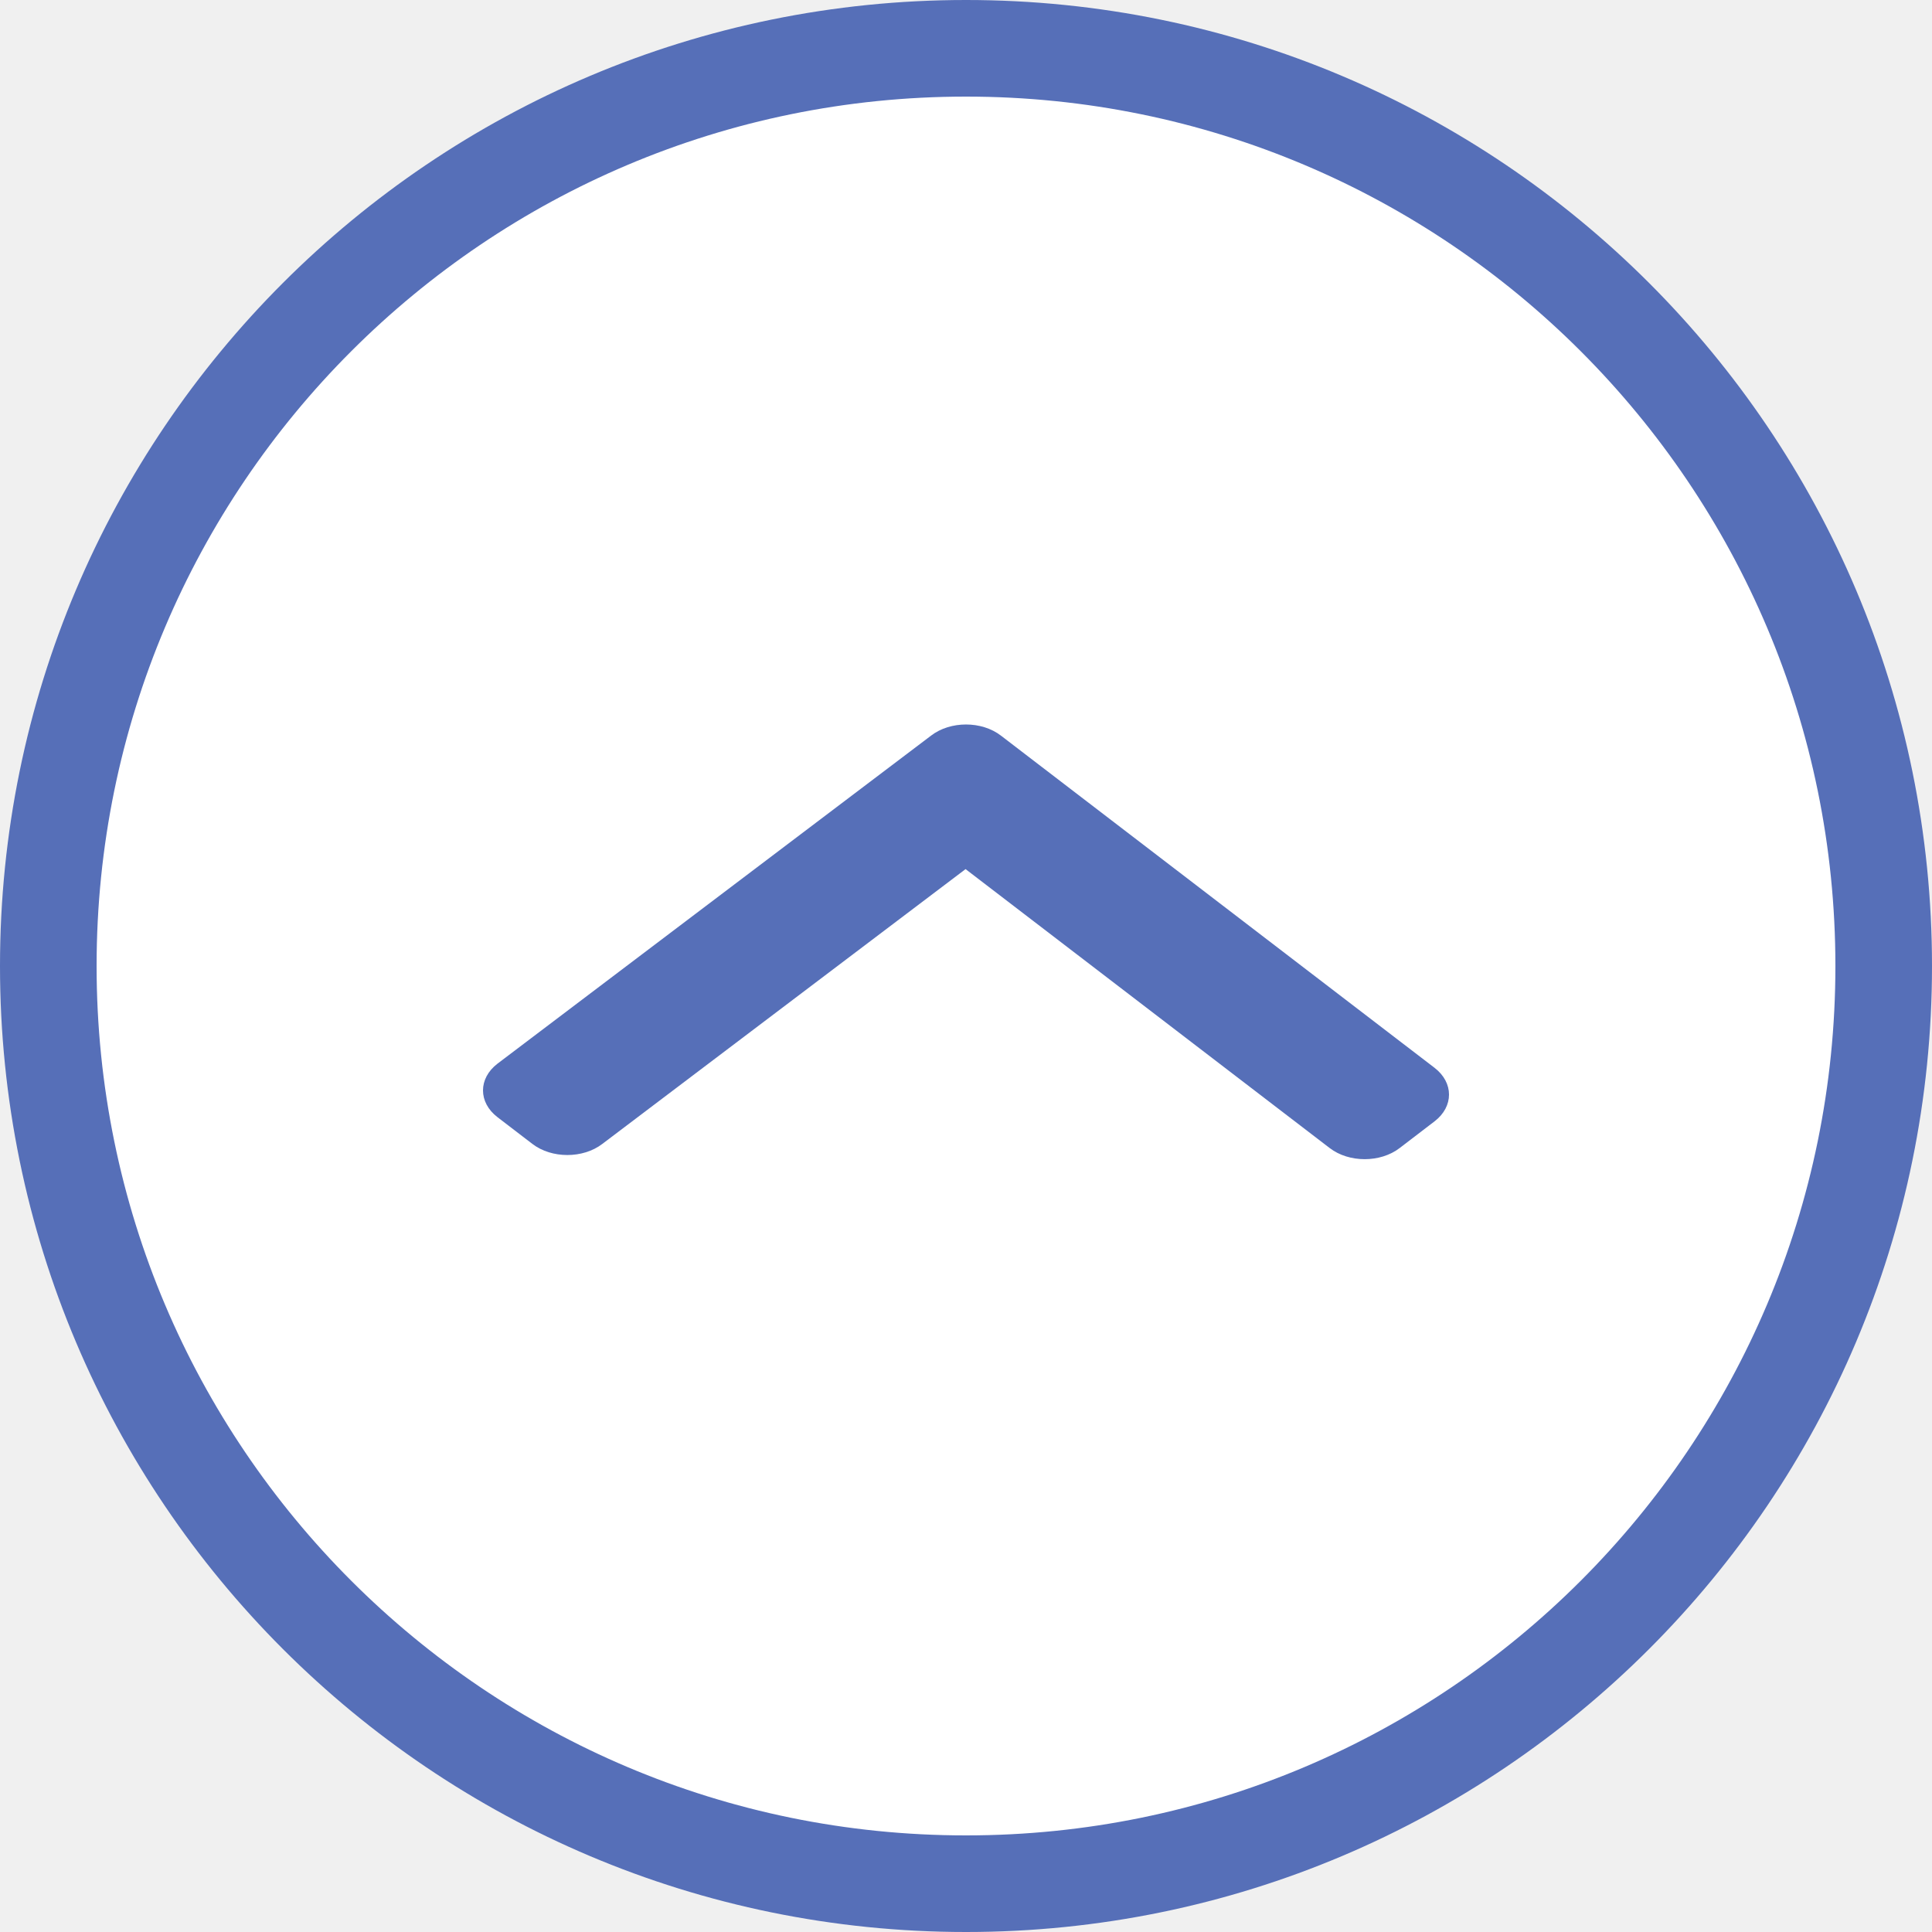
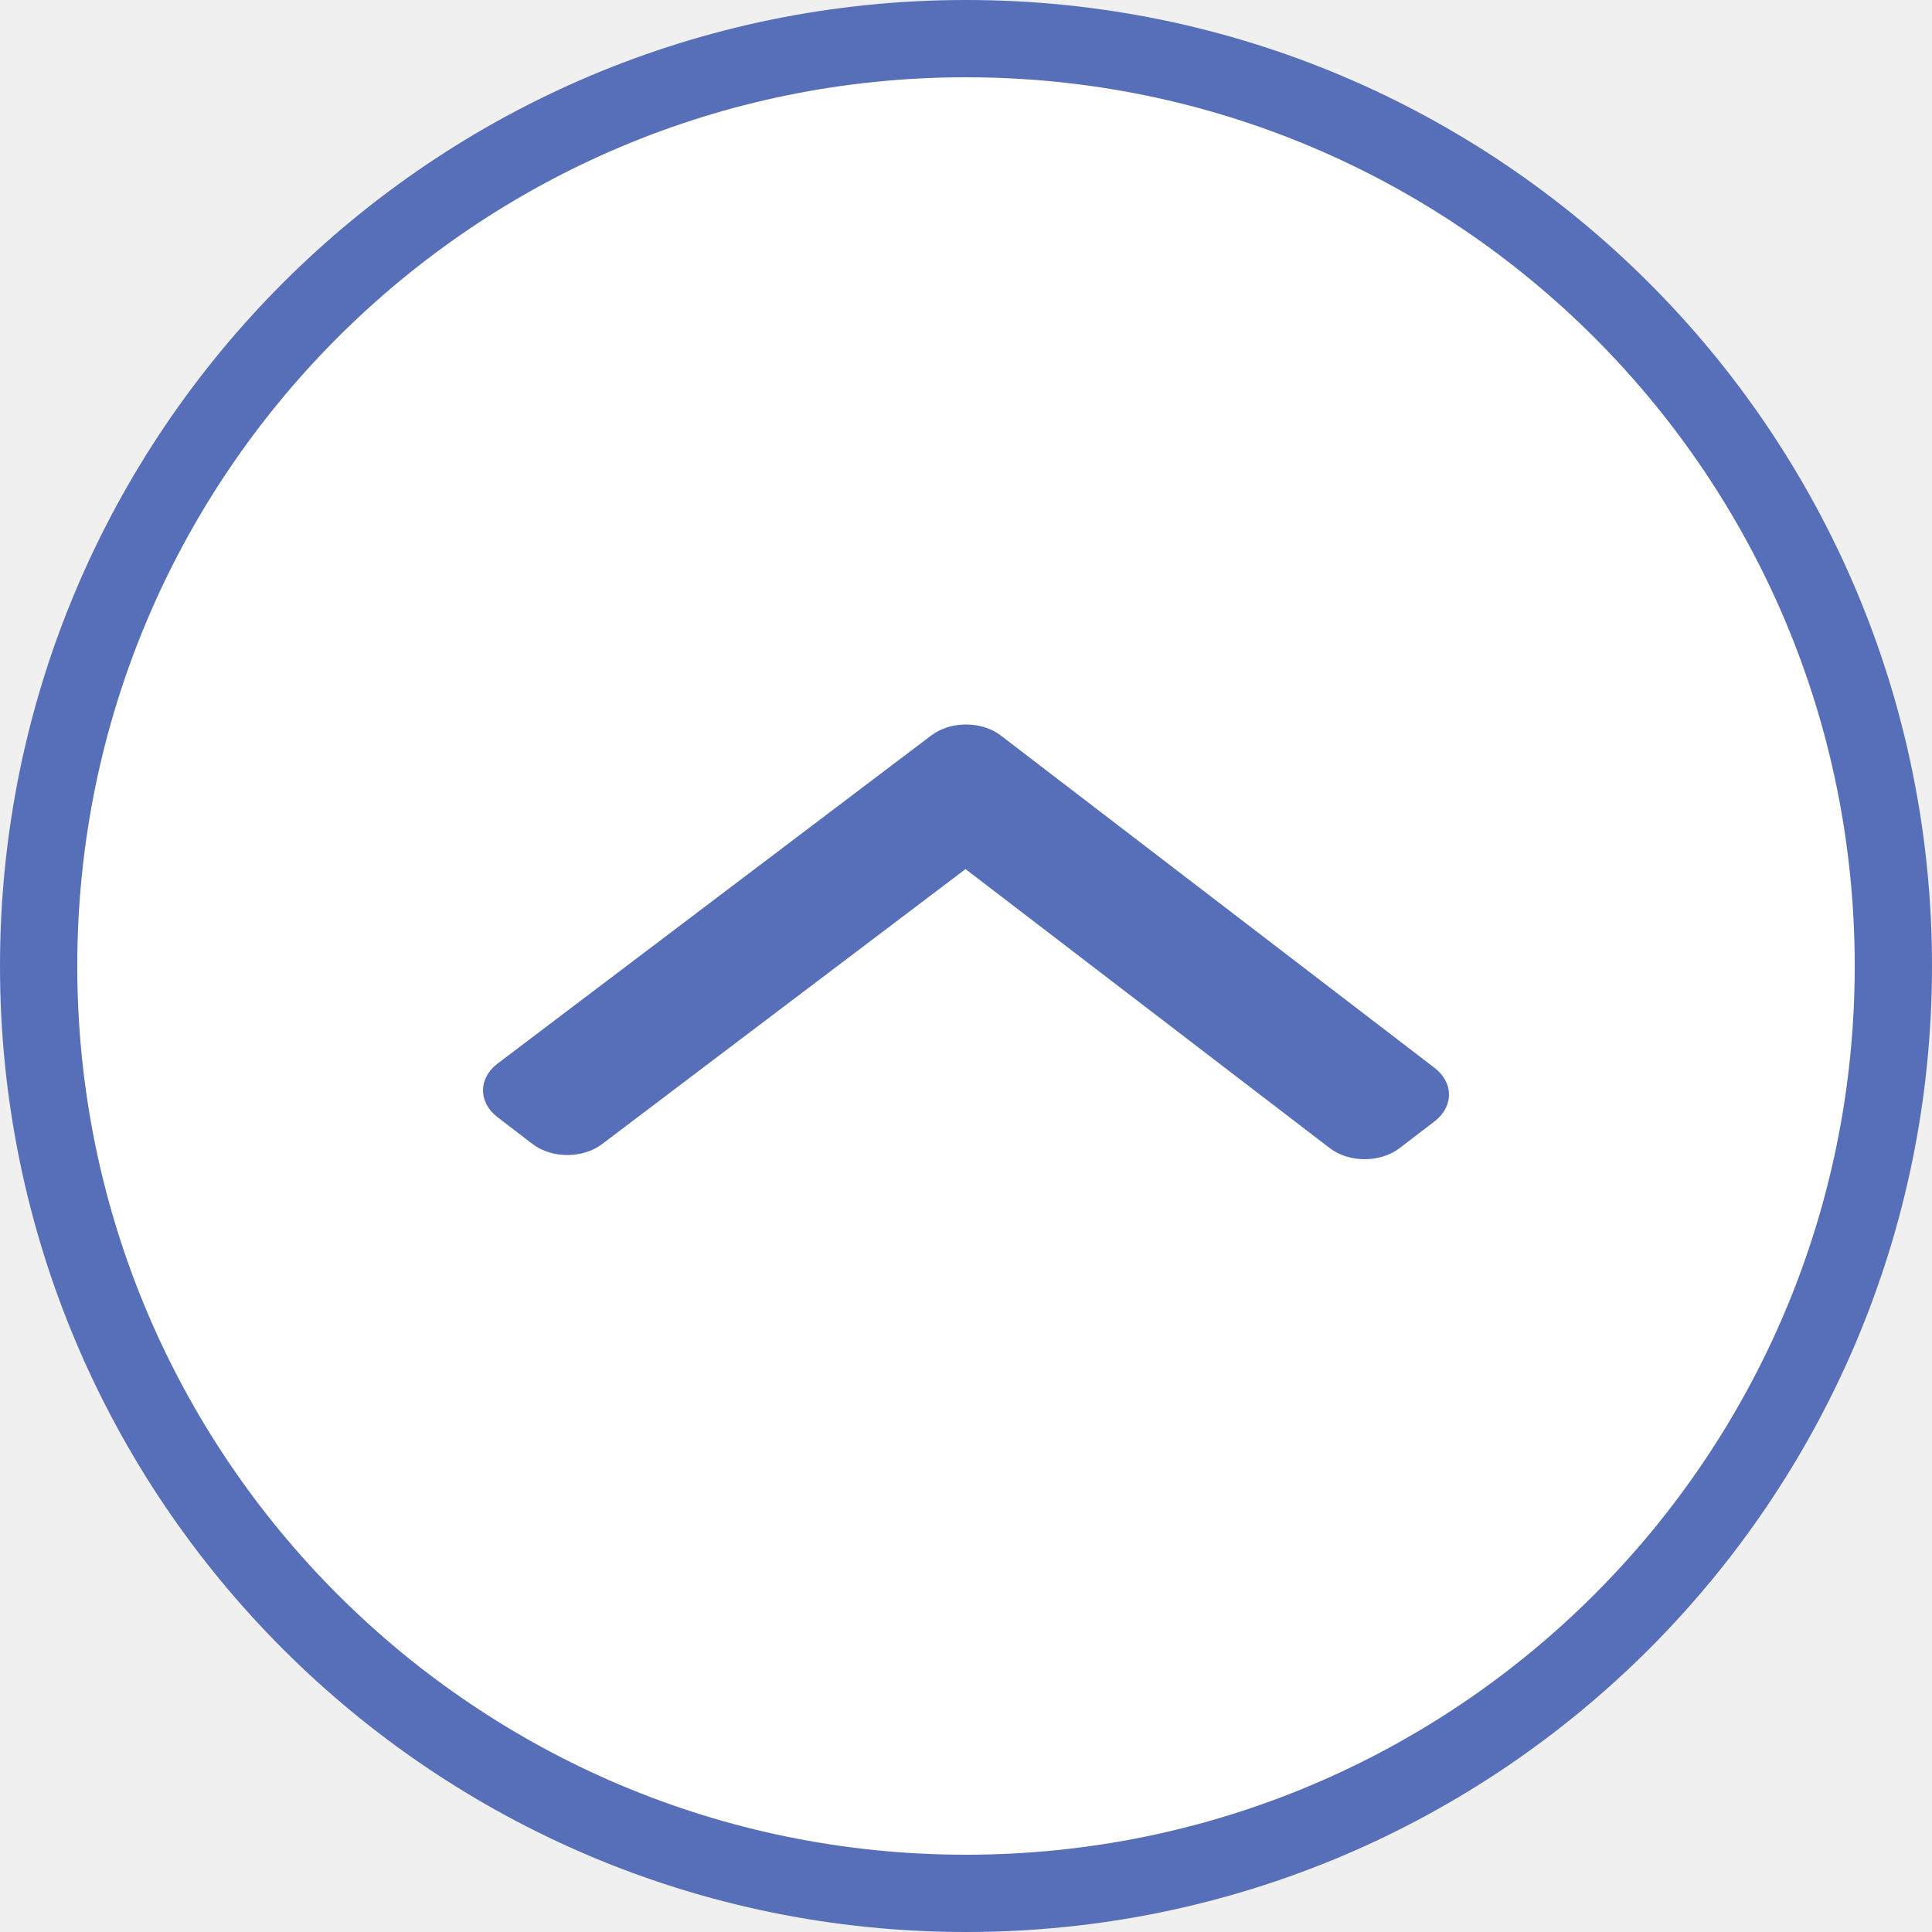
- <svg xmlns="http://www.w3.org/2000/svg" width="40" height="40" viewBox="0 0 40 40" fill="none">
-   <rect x="1" y="1" width="38" height="38" rx="19" fill="white" />
-   <path d="M10.3 23.13L11.023 23.684C11.422 23.99 12.07 23.99 12.47 23.684L19.991 17.994L27.531 23.77C27.93 24.076 28.578 24.076 28.977 23.77L29.701 23.216C30.1 22.91 30.1 22.415 29.701 22.108L20.723 15.23C20.324 14.923 19.676 14.923 19.277 15.23L10.3 22.022C9.9 22.328 9.9 22.824 10.3 23.13Z" fill="#566FB8" />
-   <rect x="1" y="1" width="38" height="38" rx="19" stroke="#566FB8" stroke-width="2" />
+ <svg xmlns="http://www.w3.org/2000/svg" width="50" height="50" viewBox="0 0 50 50" fill="none">
+   <rect x="1" y="1" width="48" height="48" rx="24" fill="white" />
+   <path d="M12.875 28.912L13.779 29.605C14.277 29.988 15.088 29.988 15.587 29.605L24.988 22.492L34.414 29.713C34.913 30.096 35.723 30.096 36.222 29.713L37.126 29.021C37.625 28.638 37.625 28.018 37.126 27.636L25.904 19.037C25.405 18.654 24.596 18.654 24.096 19.037L12.875 27.527C12.375 27.91 12.375 28.53 12.875 28.912Z" fill="#566FB8" />
+   <rect x="1" y="1" width="48" height="48" rx="24" stroke="#566FB8" stroke-width="2" />
</svg>
